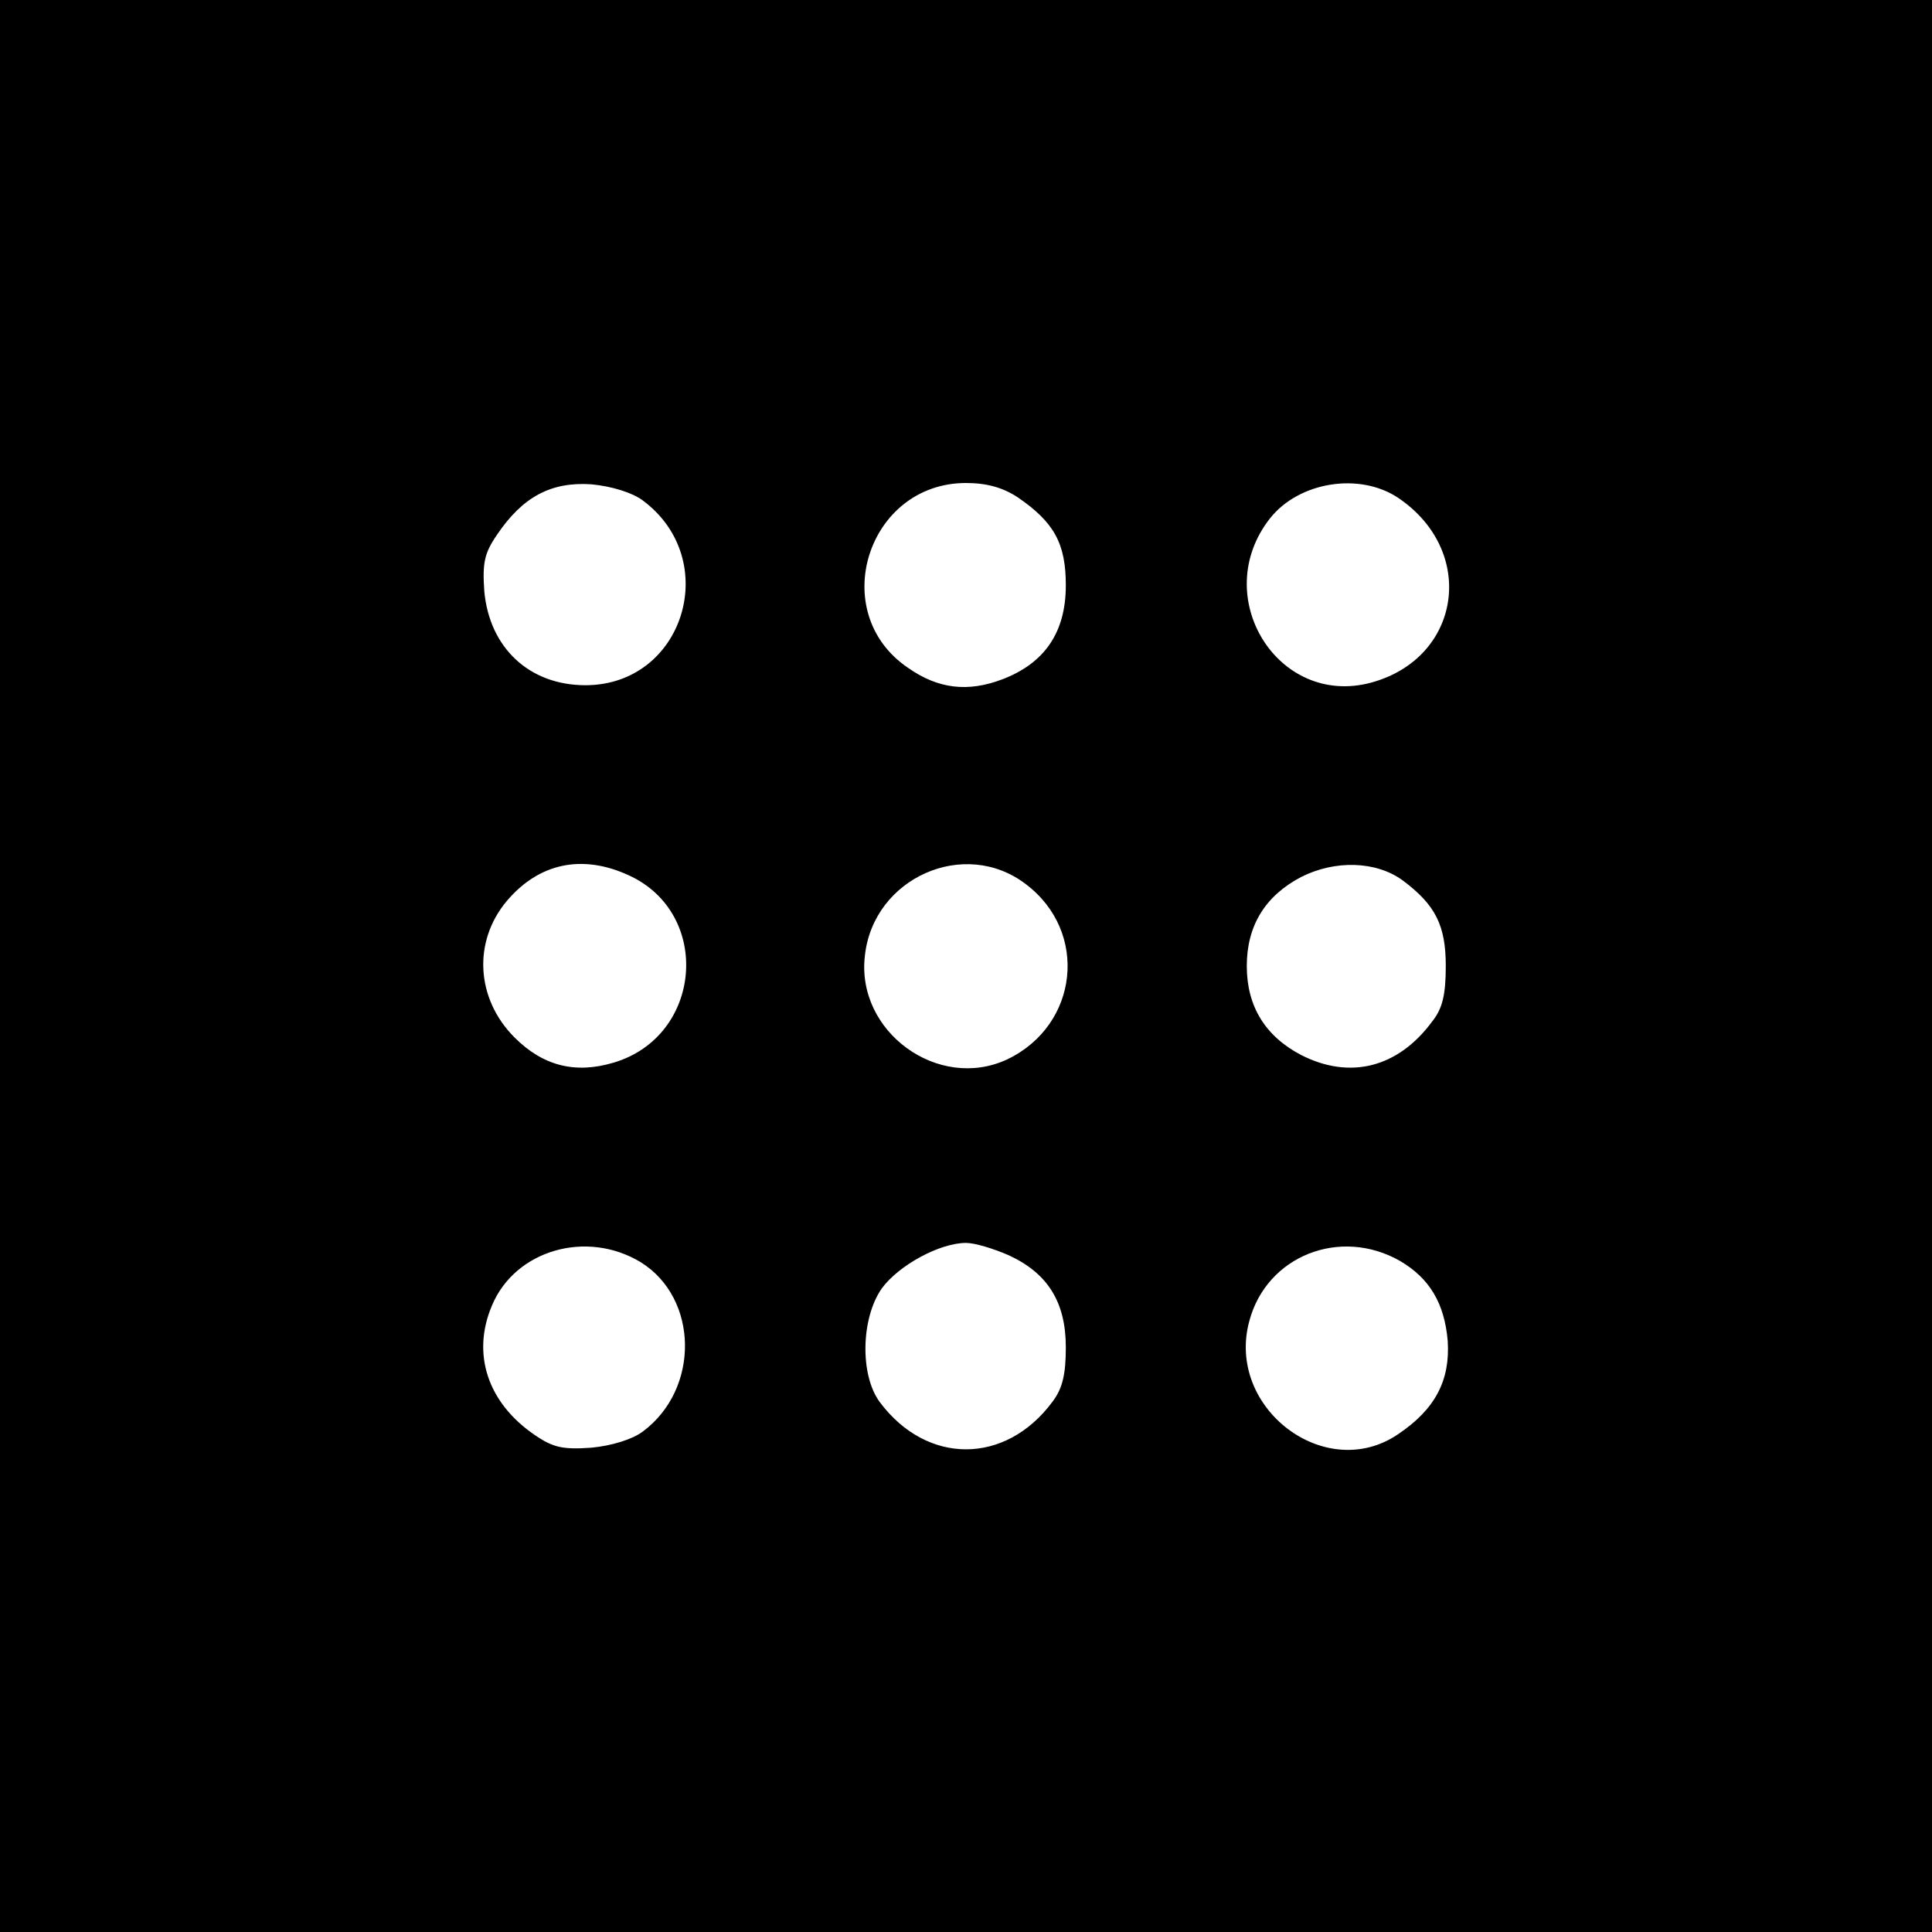
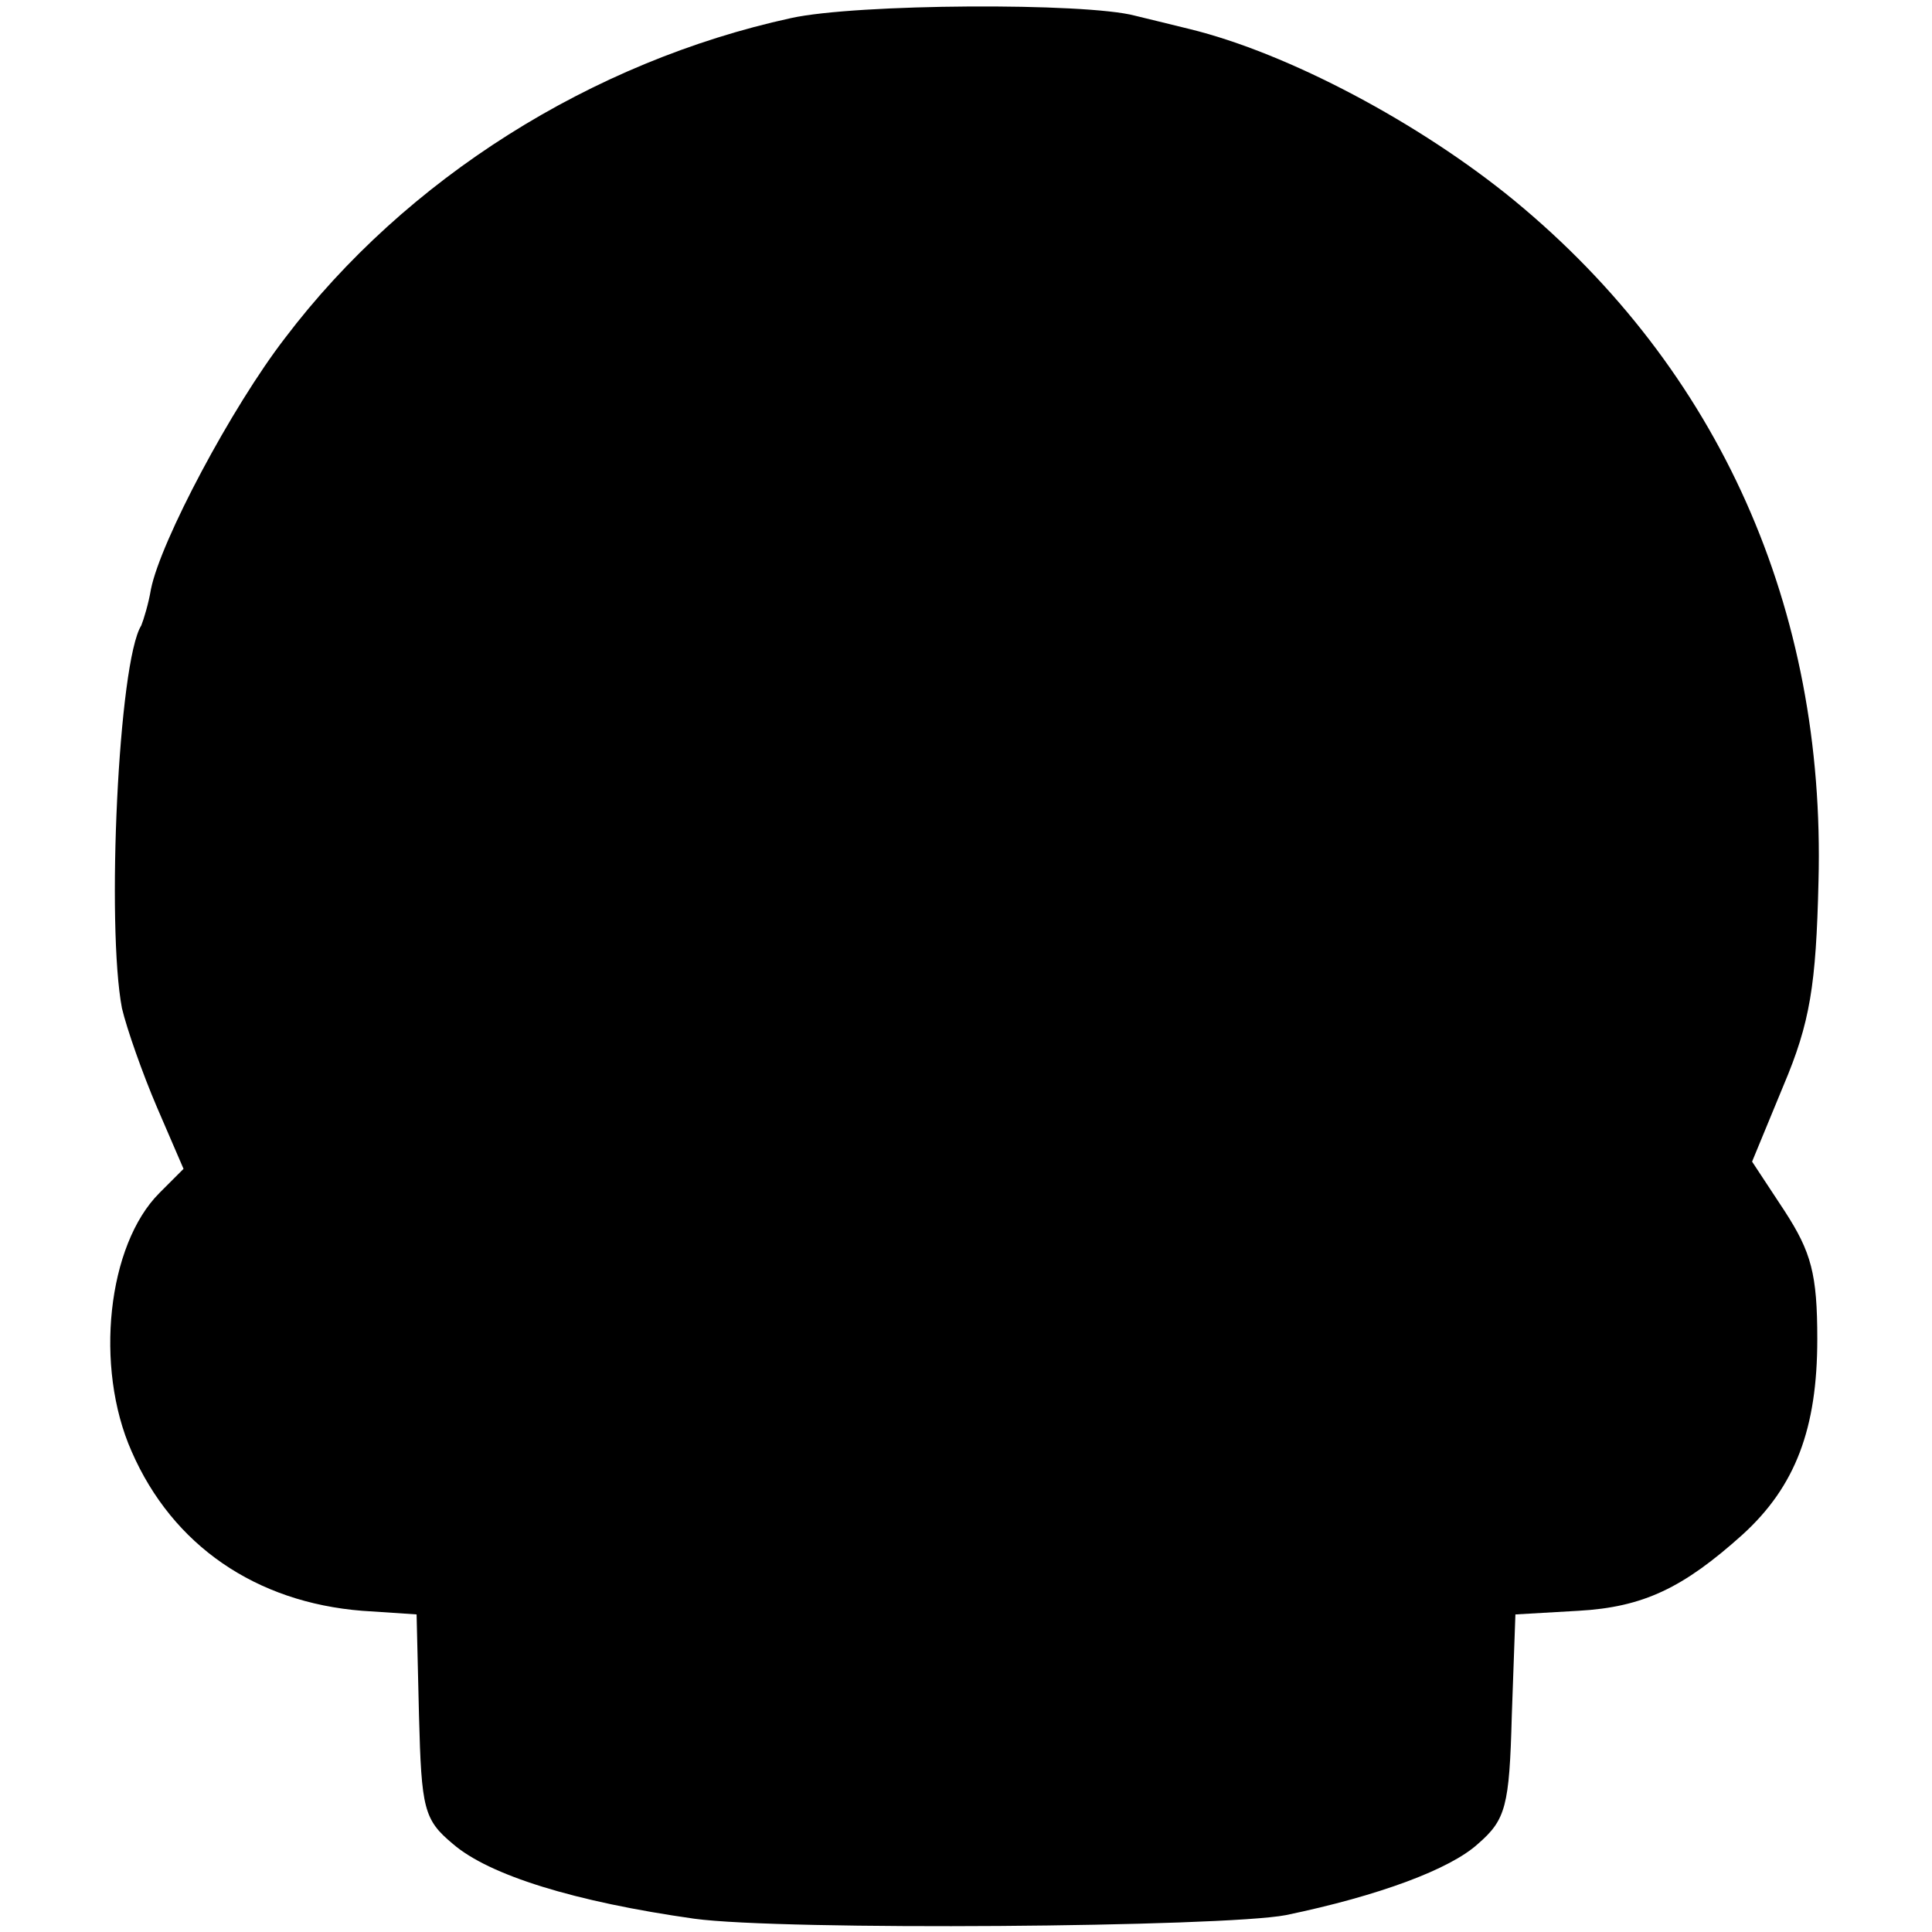
- <svg xmlns="http://www.w3.org/2000/svg" version="1.0" width="300pt" height="300pt" viewBox="0 0 300 300" preserveAspectRatio="xMidYMid meet">
-   <g transform="translate(0,300) scale(0.1,-0.1)" fill="#000000" stroke="none">
-     <path d="M0 1500 l0 -1500 1500 0 1500 0 0 1500 0 1500 -1500 0 -1500 0 0 -1500z m998 723 c124 -92 64 -287 -89 -287 -87 0 -149 58 -157 146 -3 44 0 59 20 88 40 59 84 82 146 78 32 -3 64 -13 80 -25z m582 5 c57 -39 75 -72 75 -137 0 -73 -33 -121 -99 -146 -53 -20 -99 -15 -146 18 -127 86 -63 287 90 287 32 0 57 -7 80 -22z m591 -1 c123 -83 98 -249 -42 -287 -145 -39 -252 134 -157 255 45 57 139 72 199 32z m-1195 -586 c130 -59 115 -250 -23 -291 -60 -18 -110 -5 -154 39 -60 60 -65 149 -12 212 50 59 117 73 189 40z m617 -14 c98 -74 82 -219 -29 -272 -107 -50 -235 43 -221 161 13 121 155 184 250 111z m585 6 c51 -38 67 -70 67 -133 0 -44 -5 -66 -21 -86 -53 -72 -128 -91 -204 -52 -55 29 -84 75 -84 138 0 63 29 109 84 138 53 27 117 25 158 -5z m-1183 -593 c90 -56 92 -197 3 -263 -16 -12 -48 -22 -80 -25 -44 -3 -59 0 -88 20 -73 50 -98 126 -66 201 36 86 147 118 231 67z m571 11 c61 -28 89 -73 89 -143 0 -42 -5 -64 -21 -85 -73 -98 -195 -98 -268 0 -31 42 -29 130 3 176 26 36 90 71 131 71 14 0 43 -9 66 -19z m608 -9 c46 -27 69 -66 74 -124 4 -61 -19 -106 -77 -145 -113 -77 -268 41 -231 176 27 101 141 146 234 93z" />
+ <svg xmlns="http://www.w3.org/2000/svg" version="1.0" width="160pt" height="160pt" viewBox="0 0 160 160" preserveAspectRatio="xMidYMid meet">
+   <g transform="translate(0,160) scale(0.1,-0.1)" fill="#000000" stroke="none">
+     <path d="M655 1585 c-165 -36 -319 -133 -419 -265 -44 -57 -103 -168 -111 -208 -2 -12 -6 -25 -8 -30 -19 -30 -29 -249 -16 -317 4 -17 17 -54 29 -82 l22 -51 -20 -20 c-43 -43 -54 -144 -23 -214 34 -78 103 -125 191 -132 l45 -3 2 -84 c2 -77 4 -86 28 -106 30 -26 101 -48 200 -62 73 -10 438 -7 490 3 77 16 136 38 159 59 23 20 26 31 28 106 l3 84 52 3 c54 3 87 19 136 63 44 40 62 88 62 162 0 54 -5 72 -27 106 l-27 41 26 63 c22 52 27 83 29 169 6 226 -82 424 -252 564 -78 64 -187 122 -269 142 -16 4 -37 9 -45 11 -41 11 -231 10 -285 -2z" />
  </g>
</svg>
